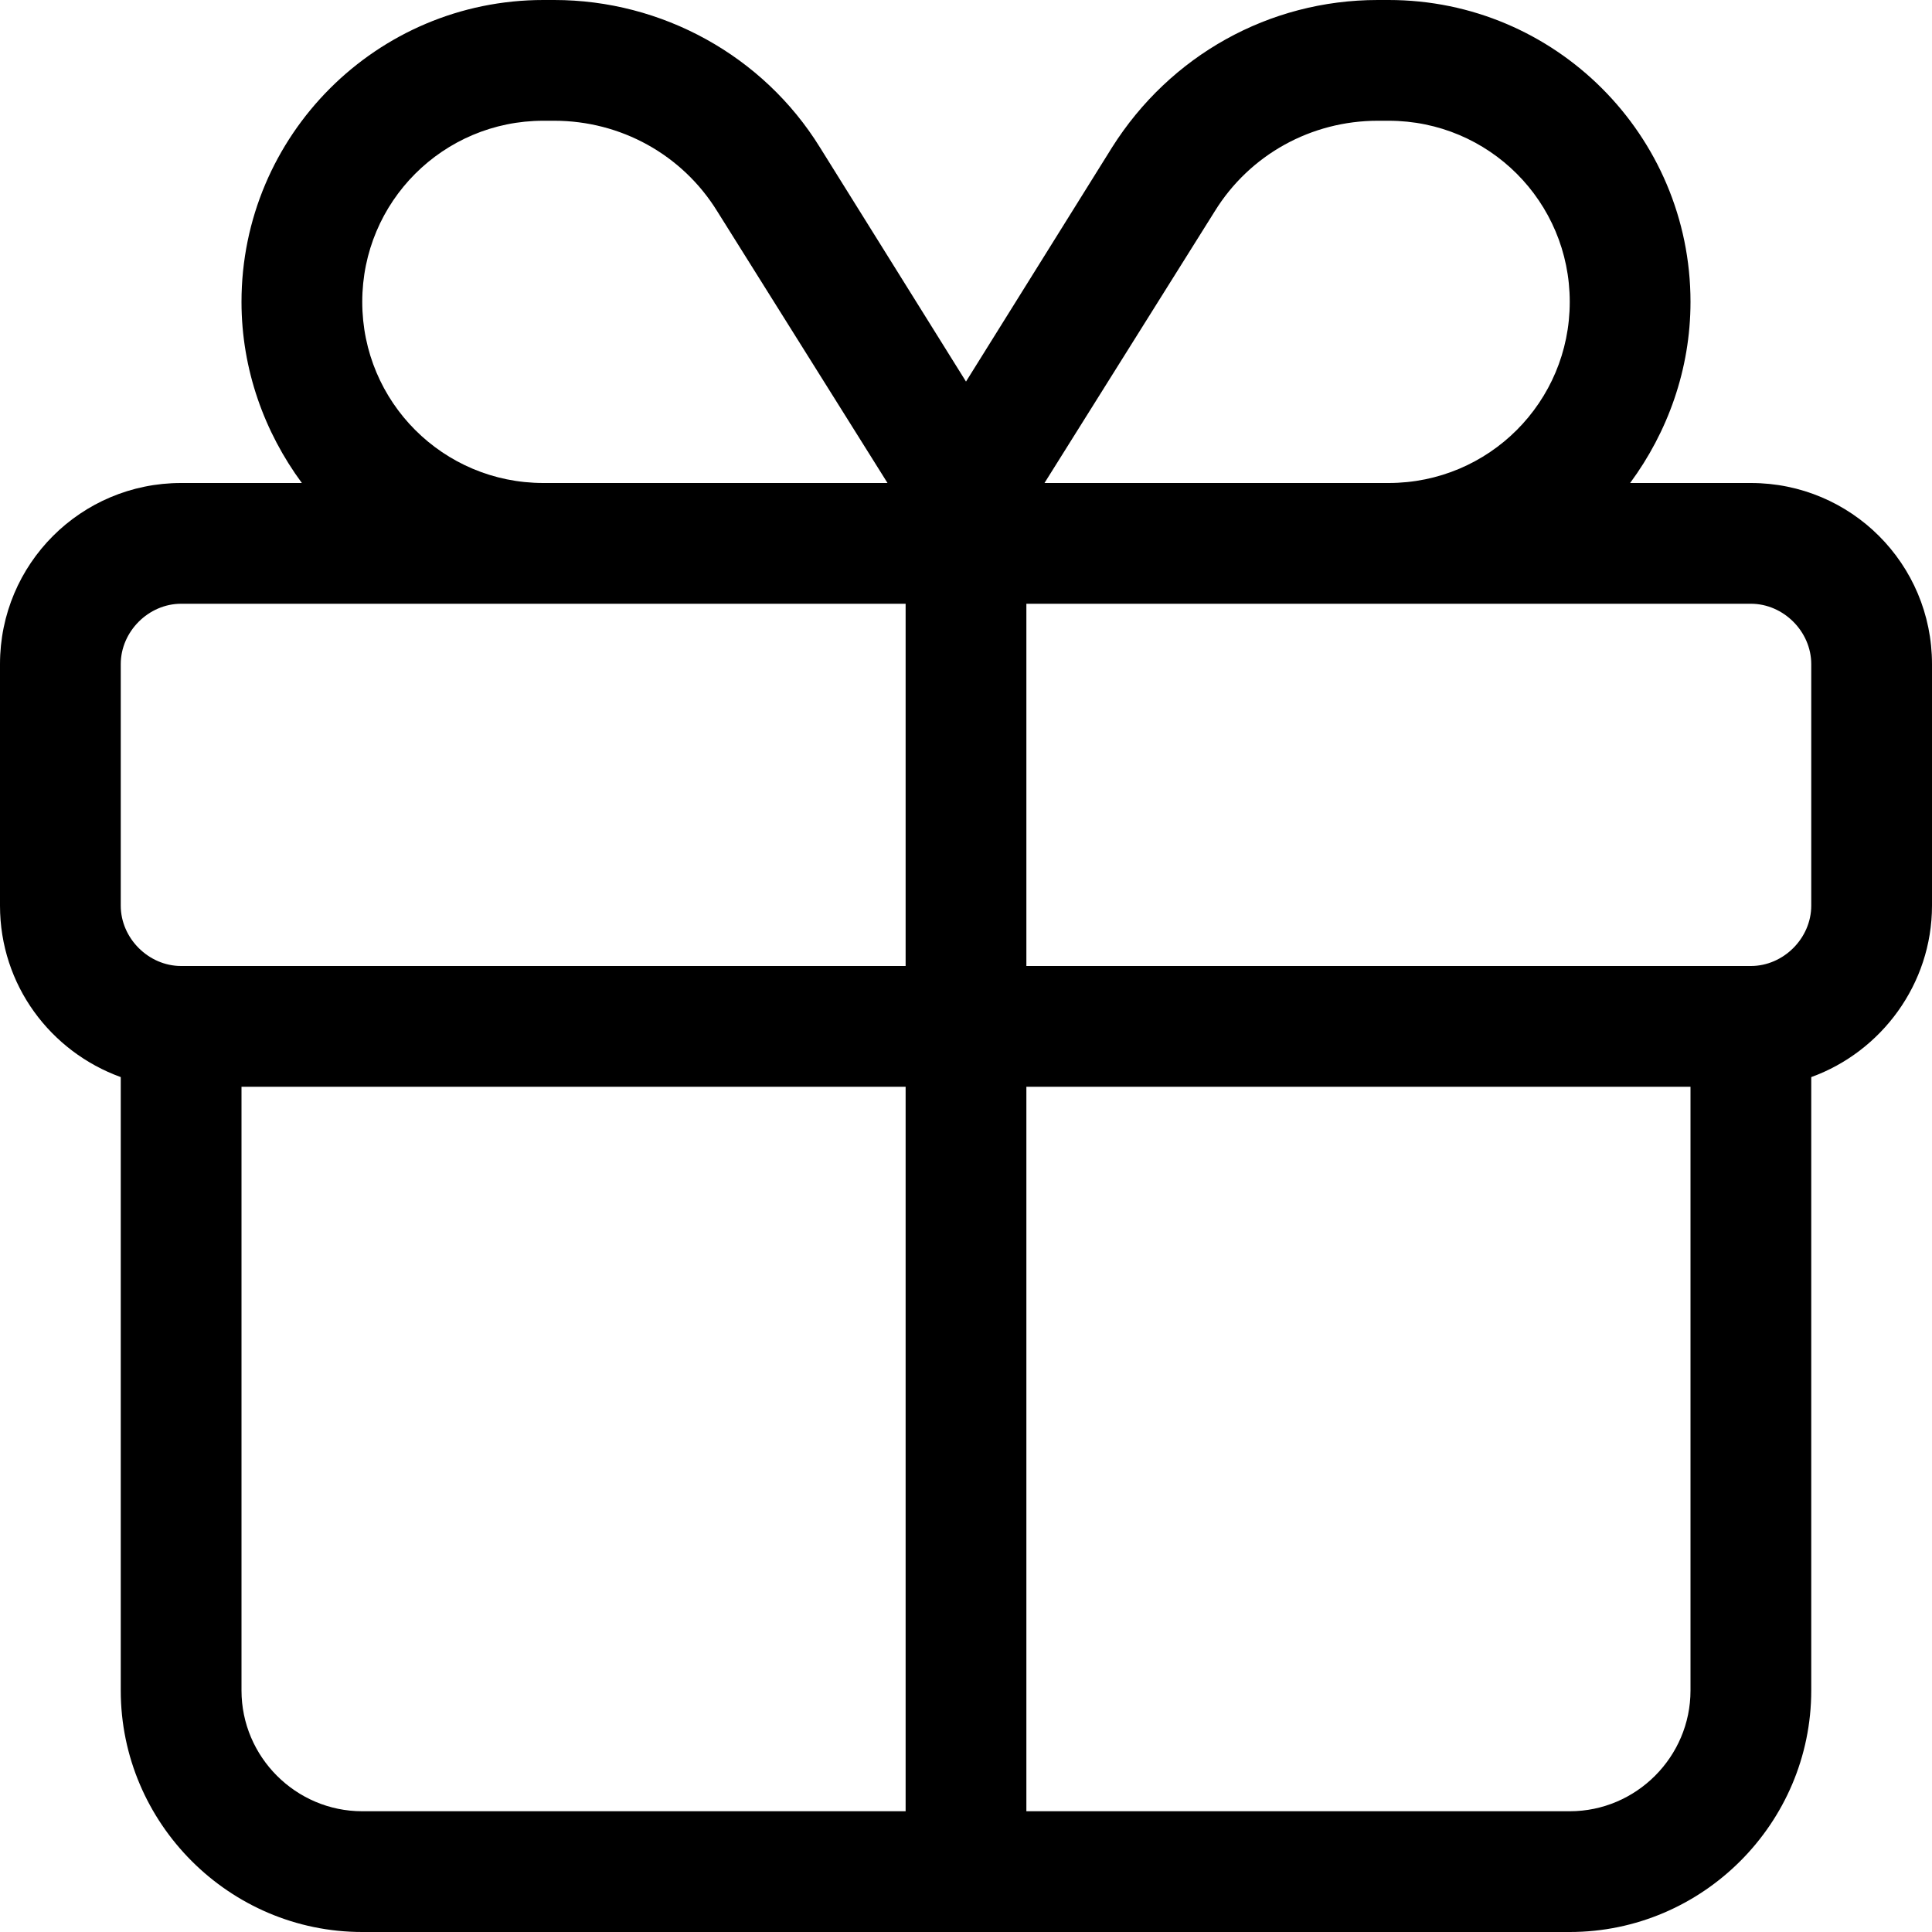
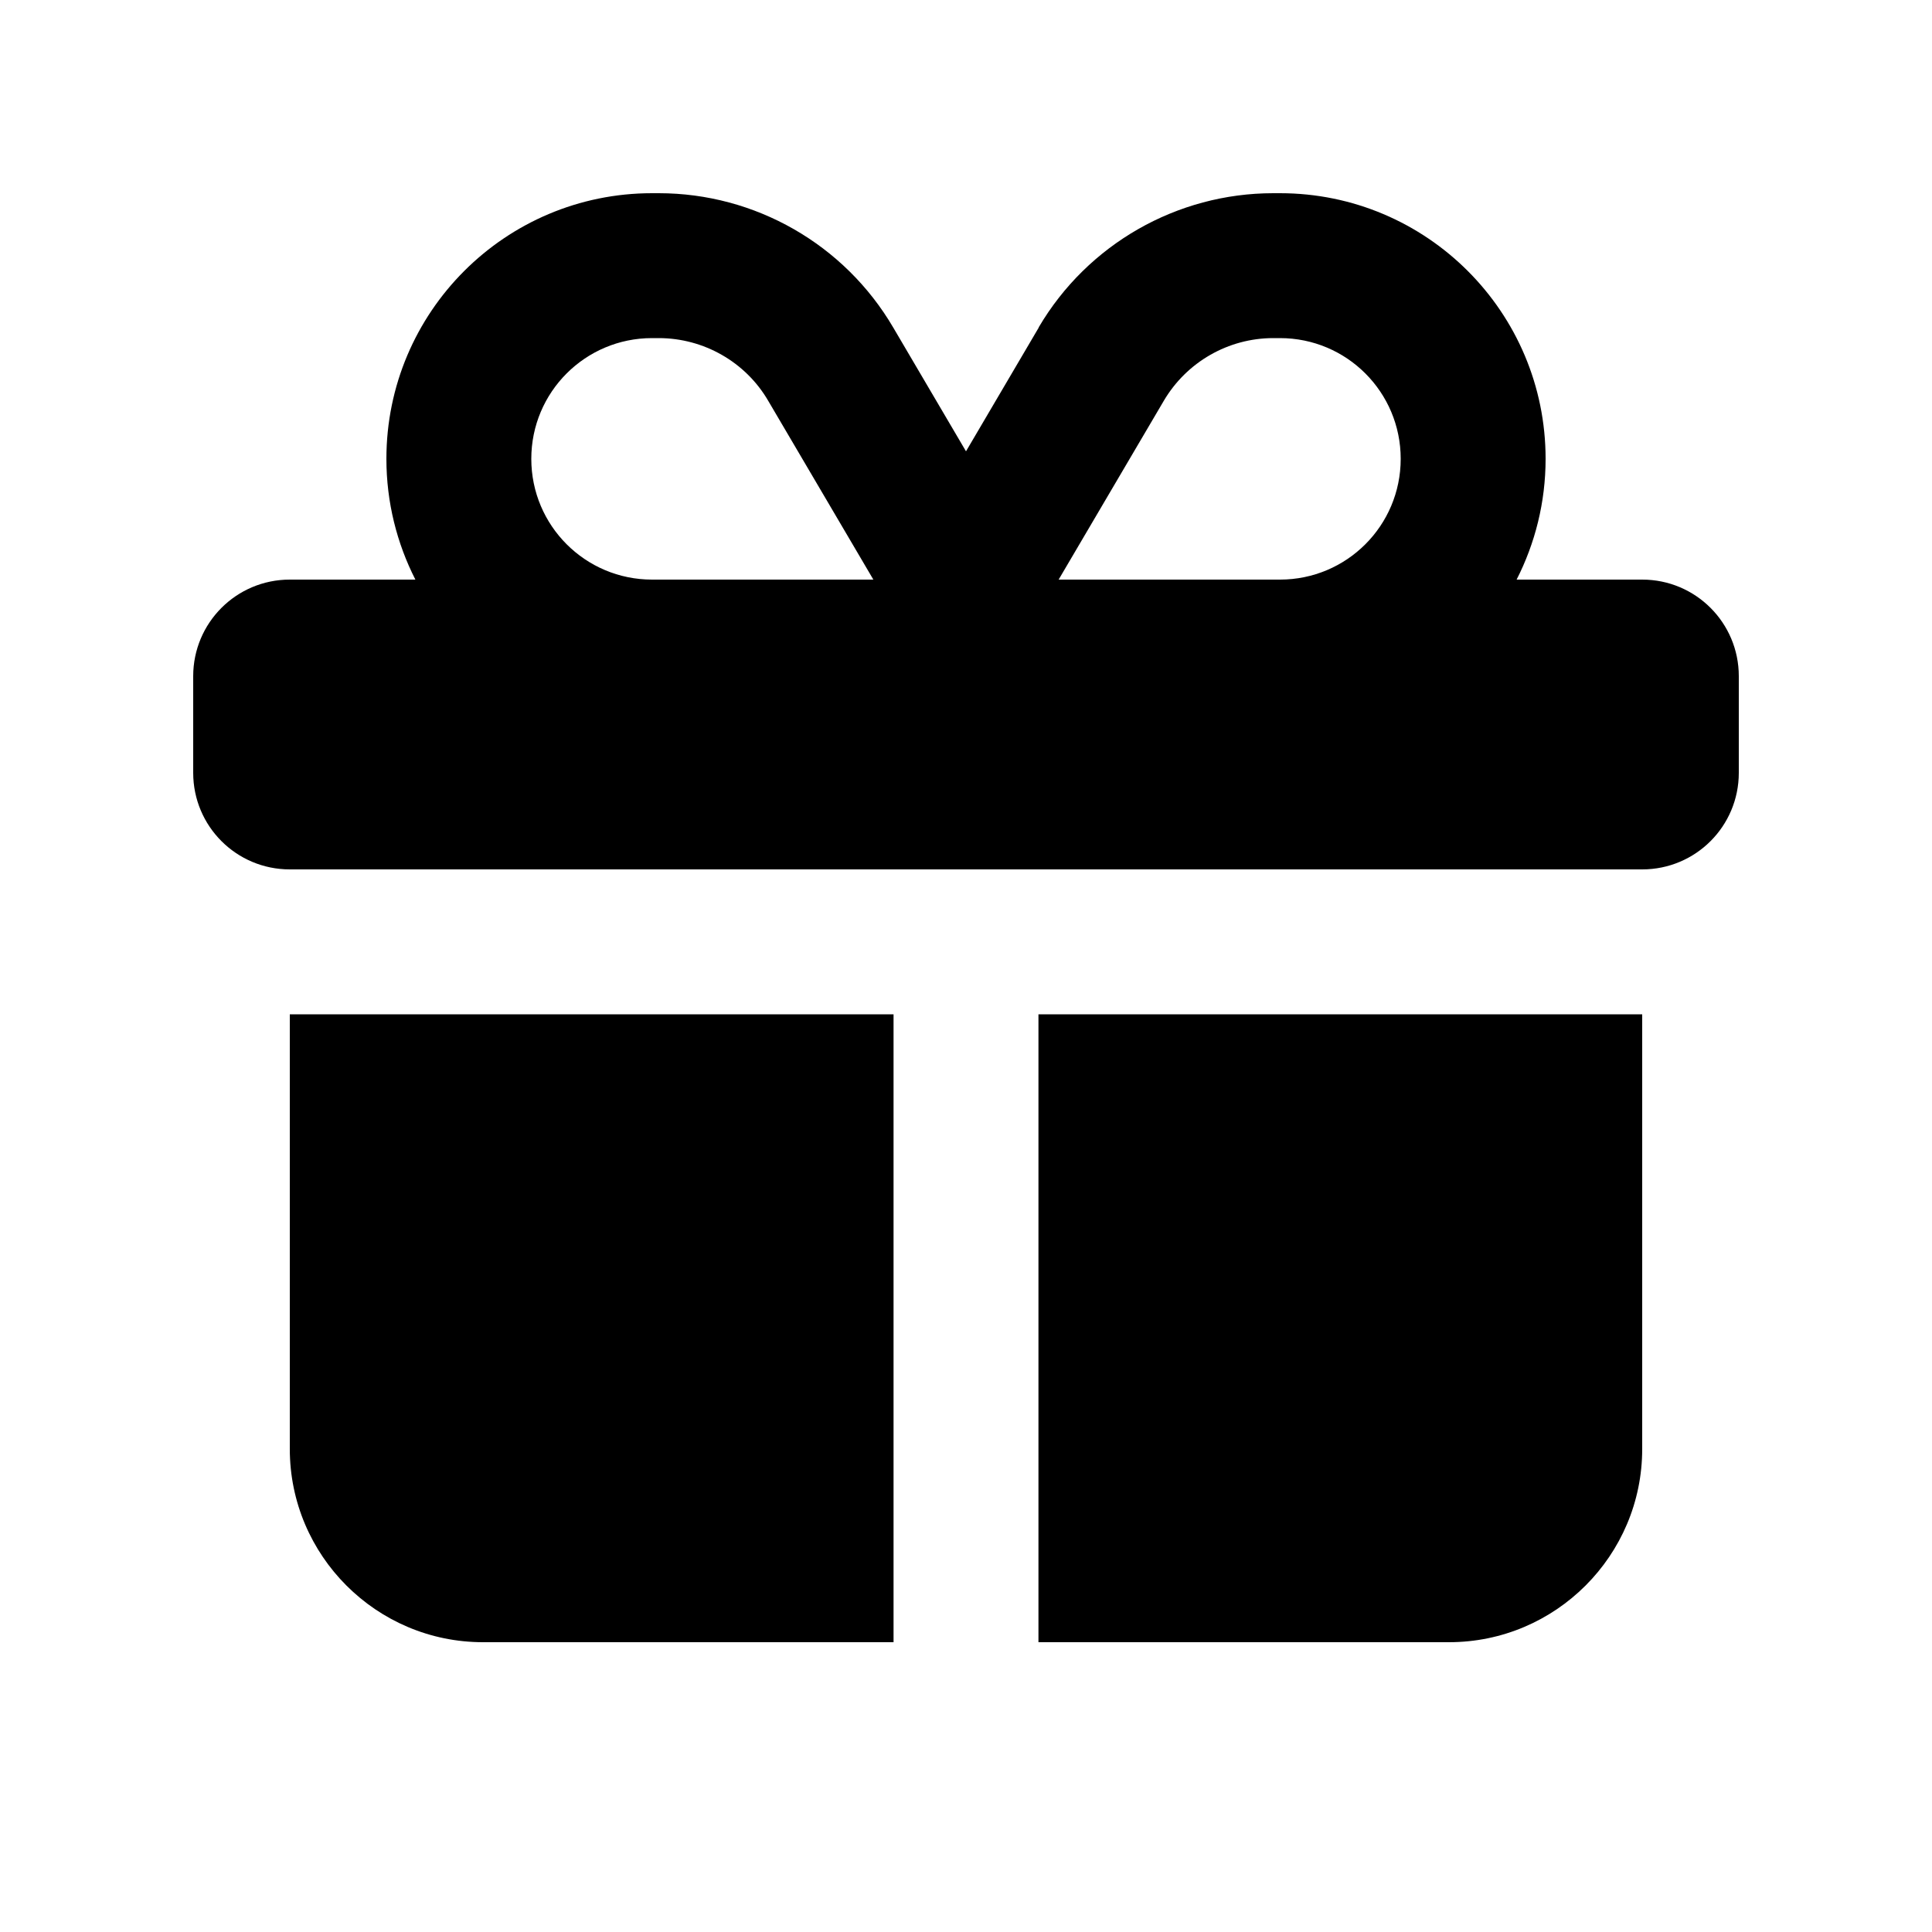
- <svg xmlns="http://www.w3.org/2000/svg" viewBox="0 0 16 16">
-   <path d="M11.41,1c-.55,0-1.06.28-1.35.75l-1.41,2.25h2.85c.83,0,1.5-.67,1.5-1.5s-.67-1.5-1.5-1.5h-.09ZM7.35,4l-1.41-2.25c-.29-.47-.8-.75-1.35-.75h-.09c-.83,0-1.5.67-1.5,1.5s.67,1.5,1.5,1.5h2.85ZM8,3.16l1.21-1.94c.48-.76,1.3-1.22,2.2-1.22h.09c1.38,0,2.5,1.12,2.5,2.5,0,.56-.19,1.08-.5,1.5h1c.83,0,1.5.67,1.5,1.5v2c0,.65-.42,1.21-1,1.42v5.08c0,1.1-.9,2-2,2H3c-1.1,0-2-.9-2-2v-5.08c-.58-.21-1-.76-1-1.42v-2c0-.83.67-1.5,1.5-1.5h1c-.31-.42-.5-.94-.5-1.5,0-1.38,1.12-2.5,2.5-2.5h.09c.89,0,1.73.46,2.2,1.22l1.21,1.94ZM4.5,5H1.5c-.27,0-.5.23-.5.5v2c0,.27.23.5.5.5h6v-3h-3ZM8.5,5v3h6c.27,0,.5-.23.5-.5v-2c0-.27-.23-.5-.5-.5h-6ZM7.5,9H2v5c0,.55.45,1,1,1h4.5v-6ZM8.5,15h4.5c.55,0,1-.45,1-1v-5h-5.5v6Z" fill="currentColor" />
+ <svg xmlns="http://www.w3.org/2000/svg" width="20" height="20" viewBox="0 0 20 20" fill="none">
+   <path d="M12.047 4.15C12.284 3.747 12.716 3.5 13.181 3.5H13.25C13.941 3.5 14.5 4.059 14.5 4.75C14.5 5.441 13.941 6 13.25 6H10.959L12.047 4.15ZM7.953 4.15L9.041 6H6.75C6.059 6 5.5 5.441 5.5 4.75C5.5 4.059 6.059 3.5 6.75 3.5H6.819C7.284 3.5 7.719 3.747 7.953 4.15ZM10.753 3.391L10 4.672L9.247 3.391C8.741 2.528 7.816 2 6.819 2H6.75C5.231 2 4 3.231 4 4.75C4 5.2 4.109 5.625 4.3 6H3C2.447 6 2 6.447 2 7V8C2 8.553 2.447 9 3 9H17C17.553 9 18 8.553 18 8V7C18 6.447 17.553 6 17 6H15.7C15.891 5.625 16 5.2 16 4.75C16 3.231 14.769 2 13.25 2H13.181C12.184 2 11.259 2.528 10.753 3.388V3.391ZM17 10.5H10.75V17H15C16.103 17 17 16.103 17 15V10.5ZM9.25 10.5H3V15C3 16.103 3.897 17 5 17H9.25V10.5Z" fill="currentColor" />
</svg>
